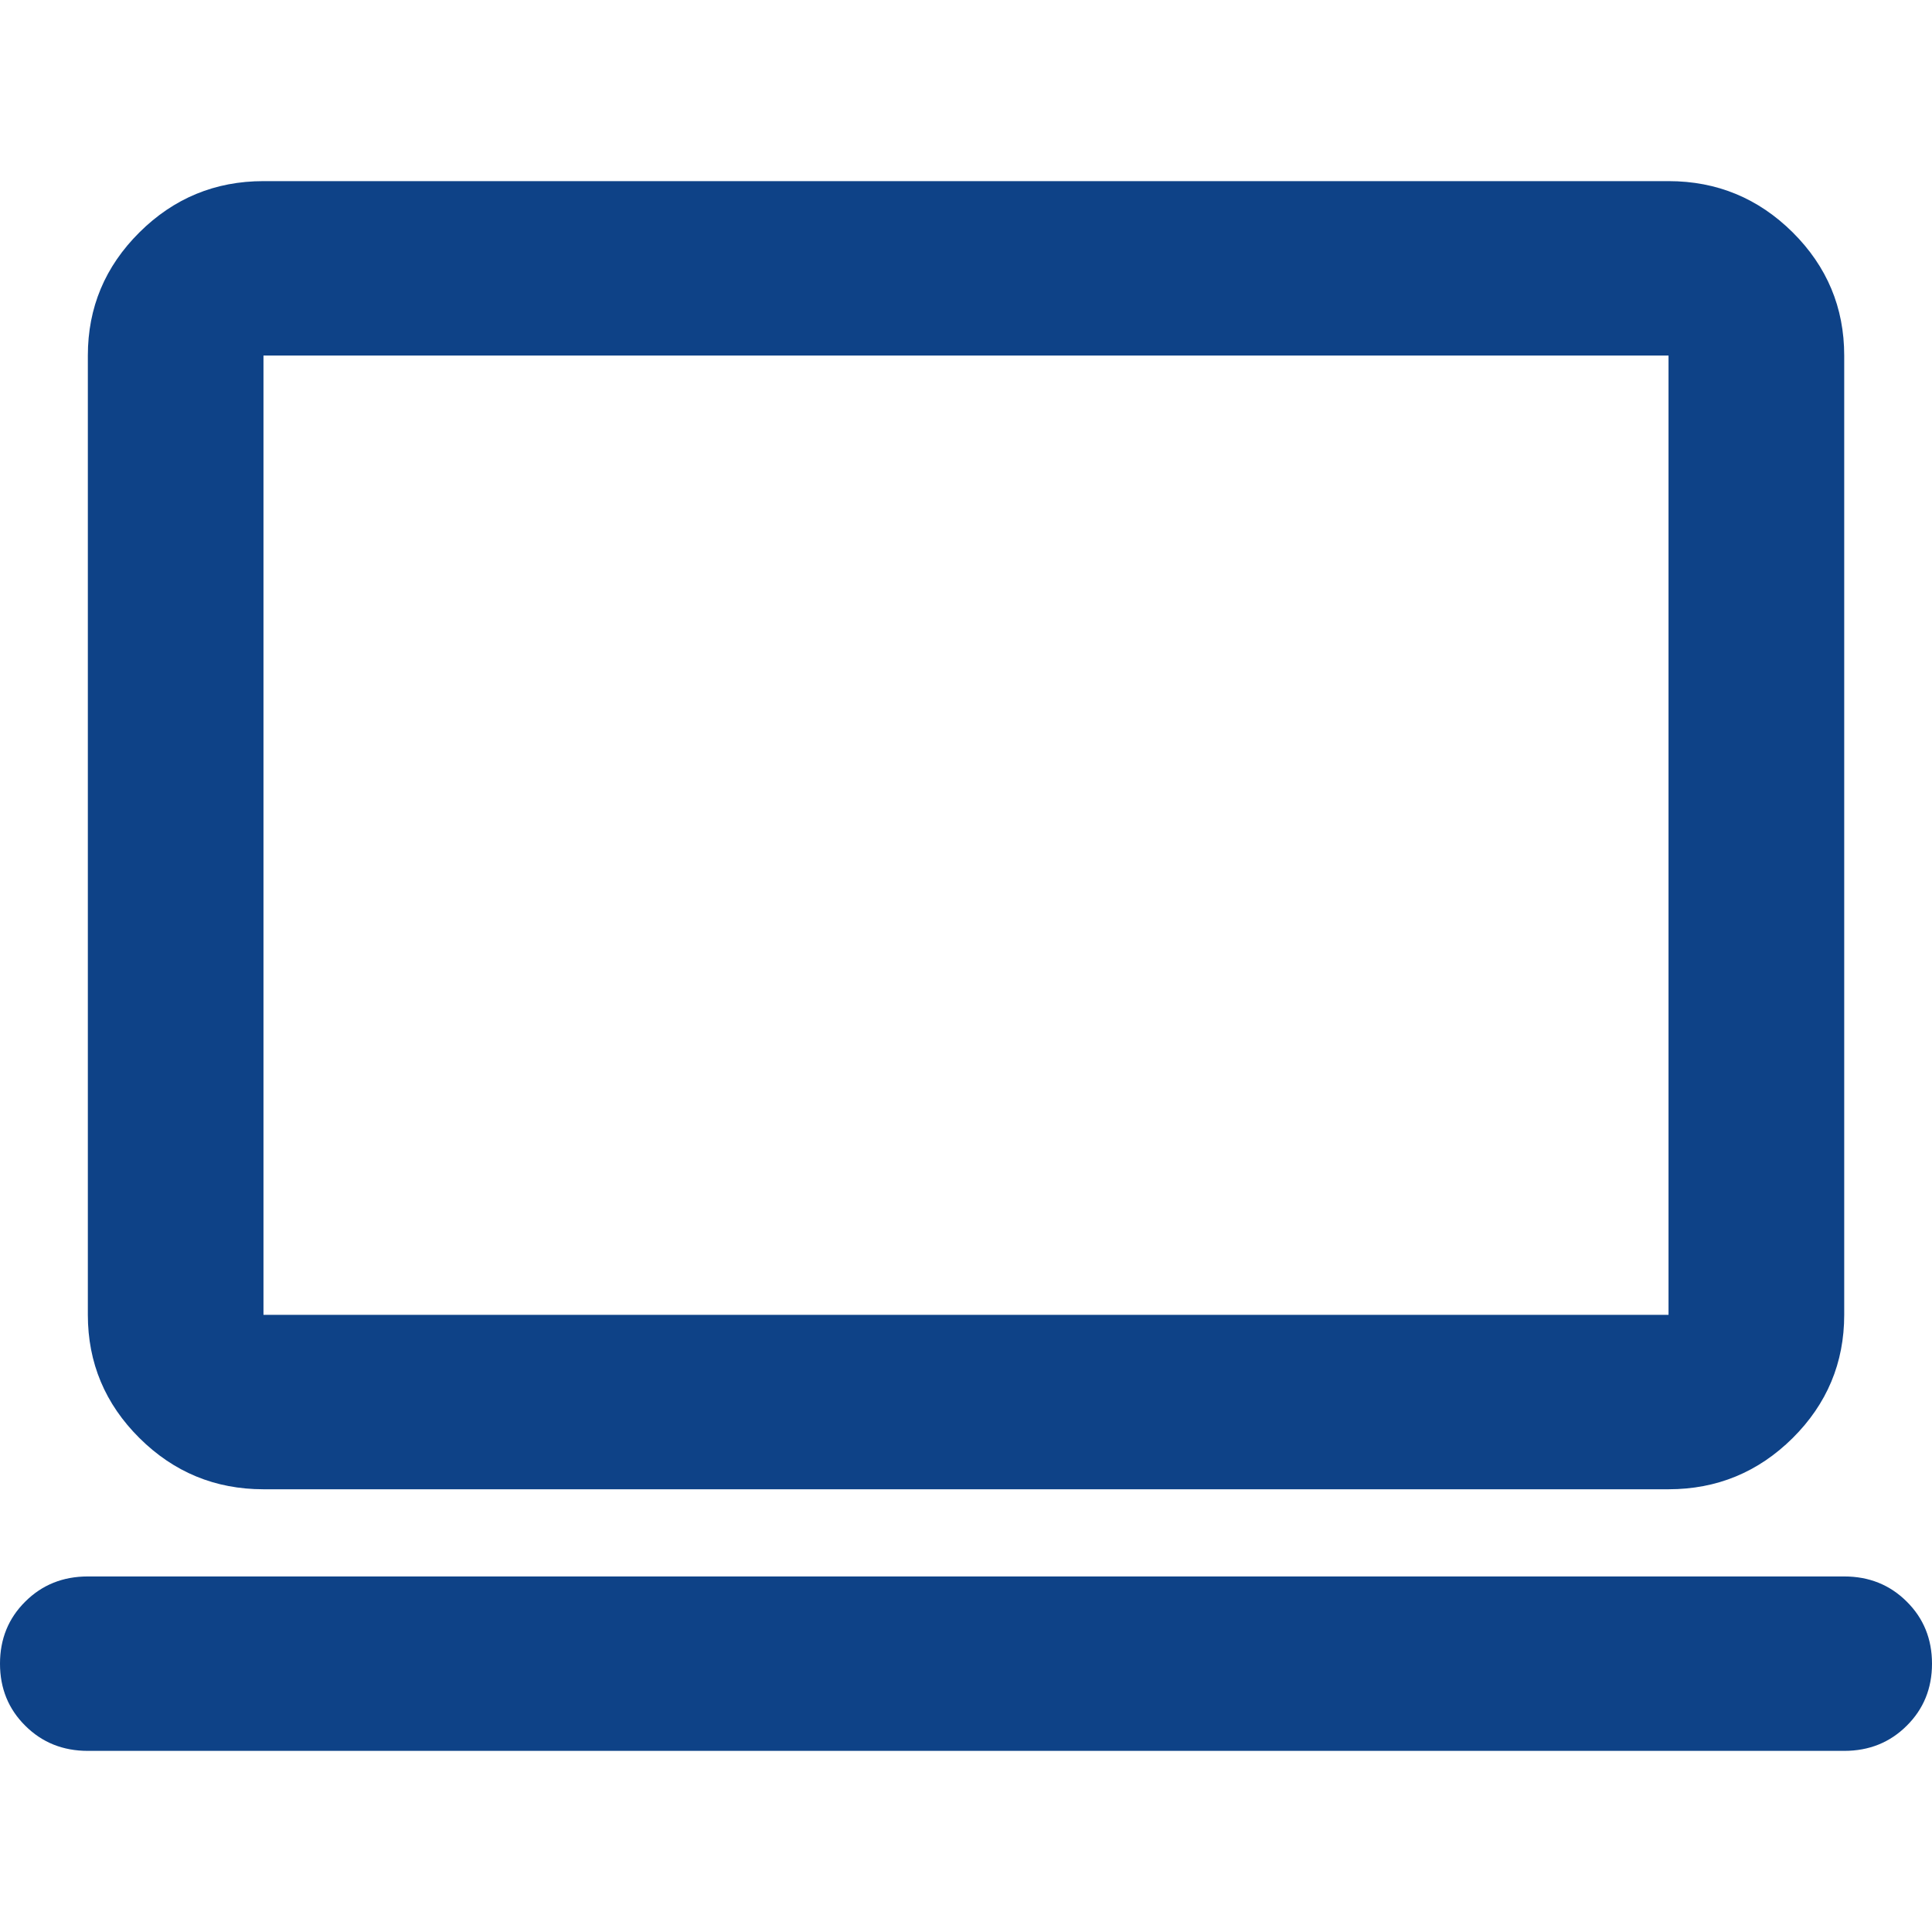
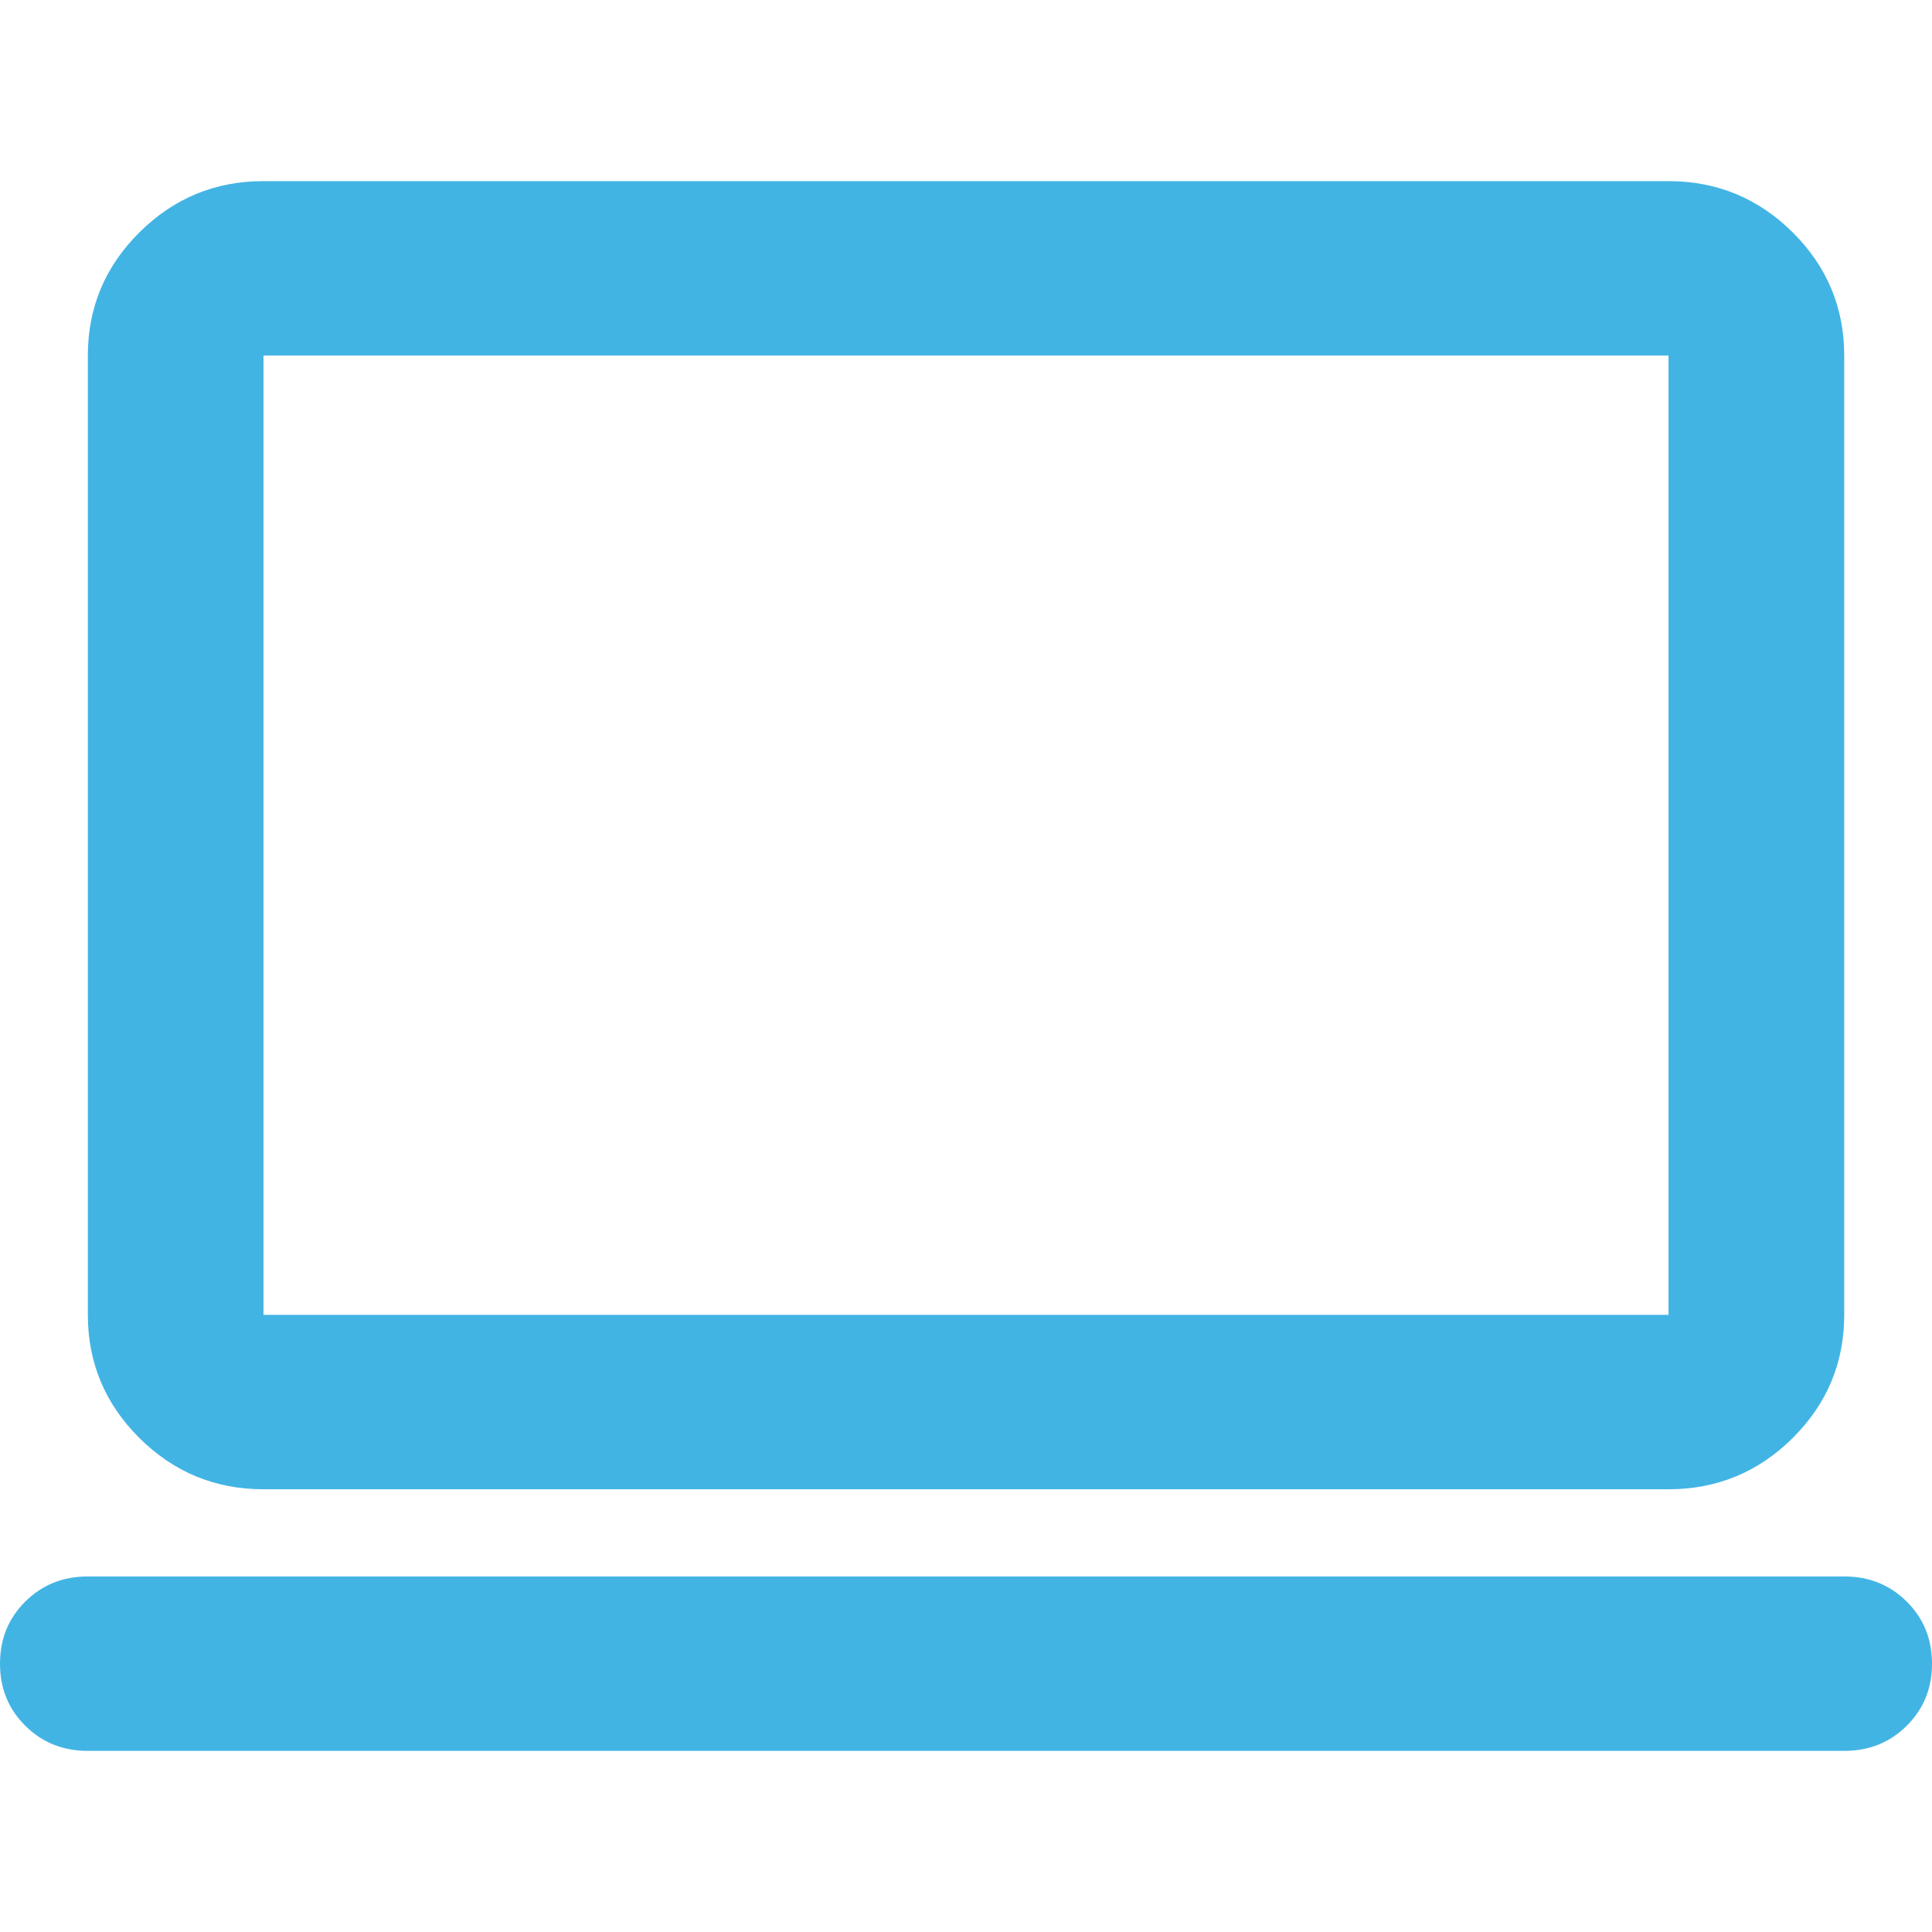
<svg xmlns="http://www.w3.org/2000/svg" width="32" height="32" viewBox="0 0 32 32" fill="none">
-   <path d="M1.455 29C1.042 29 0.697 28.861 0.419 28.584C0.14 28.308 0 27.965 0 27.556C0 27.146 0.14 26.803 0.419 26.527C0.697 26.25 1.042 26.111 1.455 26.111H30.546C30.958 26.111 31.303 26.25 31.581 26.527C31.86 26.803 32 27.146 32 27.556C32 27.965 31.86 28.308 31.581 28.584C31.303 28.861 30.958 29 30.546 29H1.455ZM4.364 24.667C3.564 24.667 2.879 24.384 2.31 23.819C1.74 23.253 1.455 22.572 1.455 21.778V5.889C1.455 5.094 1.74 4.414 2.31 3.848C2.879 3.283 3.564 3 4.364 3H27.636C28.436 3 29.122 3.283 29.692 3.848C30.261 4.414 30.546 5.094 30.546 5.889V21.778C30.546 22.572 30.261 23.253 29.692 23.819C29.122 24.384 28.436 24.667 27.636 24.667H4.364ZM4.364 21.778H27.636V5.889H4.364V21.778Z" fill="#0E4287" />
+   <path d="M1.455 29C1.042 29 0.697 28.861 0.419 28.584C0.14 28.308 0 27.965 0 27.556C0 27.146 0.14 26.803 0.419 26.527C0.697 26.25 1.042 26.111 1.455 26.111H30.546C30.958 26.111 31.303 26.25 31.581 26.527C31.86 26.803 32 27.146 32 27.556C32 27.965 31.86 28.308 31.581 28.584C31.303 28.861 30.958 29 30.546 29H1.455ZM4.364 24.667C3.564 24.667 2.879 24.384 2.31 23.819C1.74 23.253 1.455 22.572 1.455 21.778V5.889C1.455 5.094 1.74 4.414 2.31 3.848C2.879 3.283 3.564 3 4.364 3H27.636C28.436 3 29.122 3.283 29.692 3.848C30.261 4.414 30.546 5.094 30.546 5.889V21.778C30.546 22.572 30.261 23.253 29.692 23.819C29.122 24.384 28.436 24.667 27.636 24.667H4.364ZM4.364 21.778H27.636V5.889H4.364V21.778Z" fill="#42B4E4" />
</svg>
